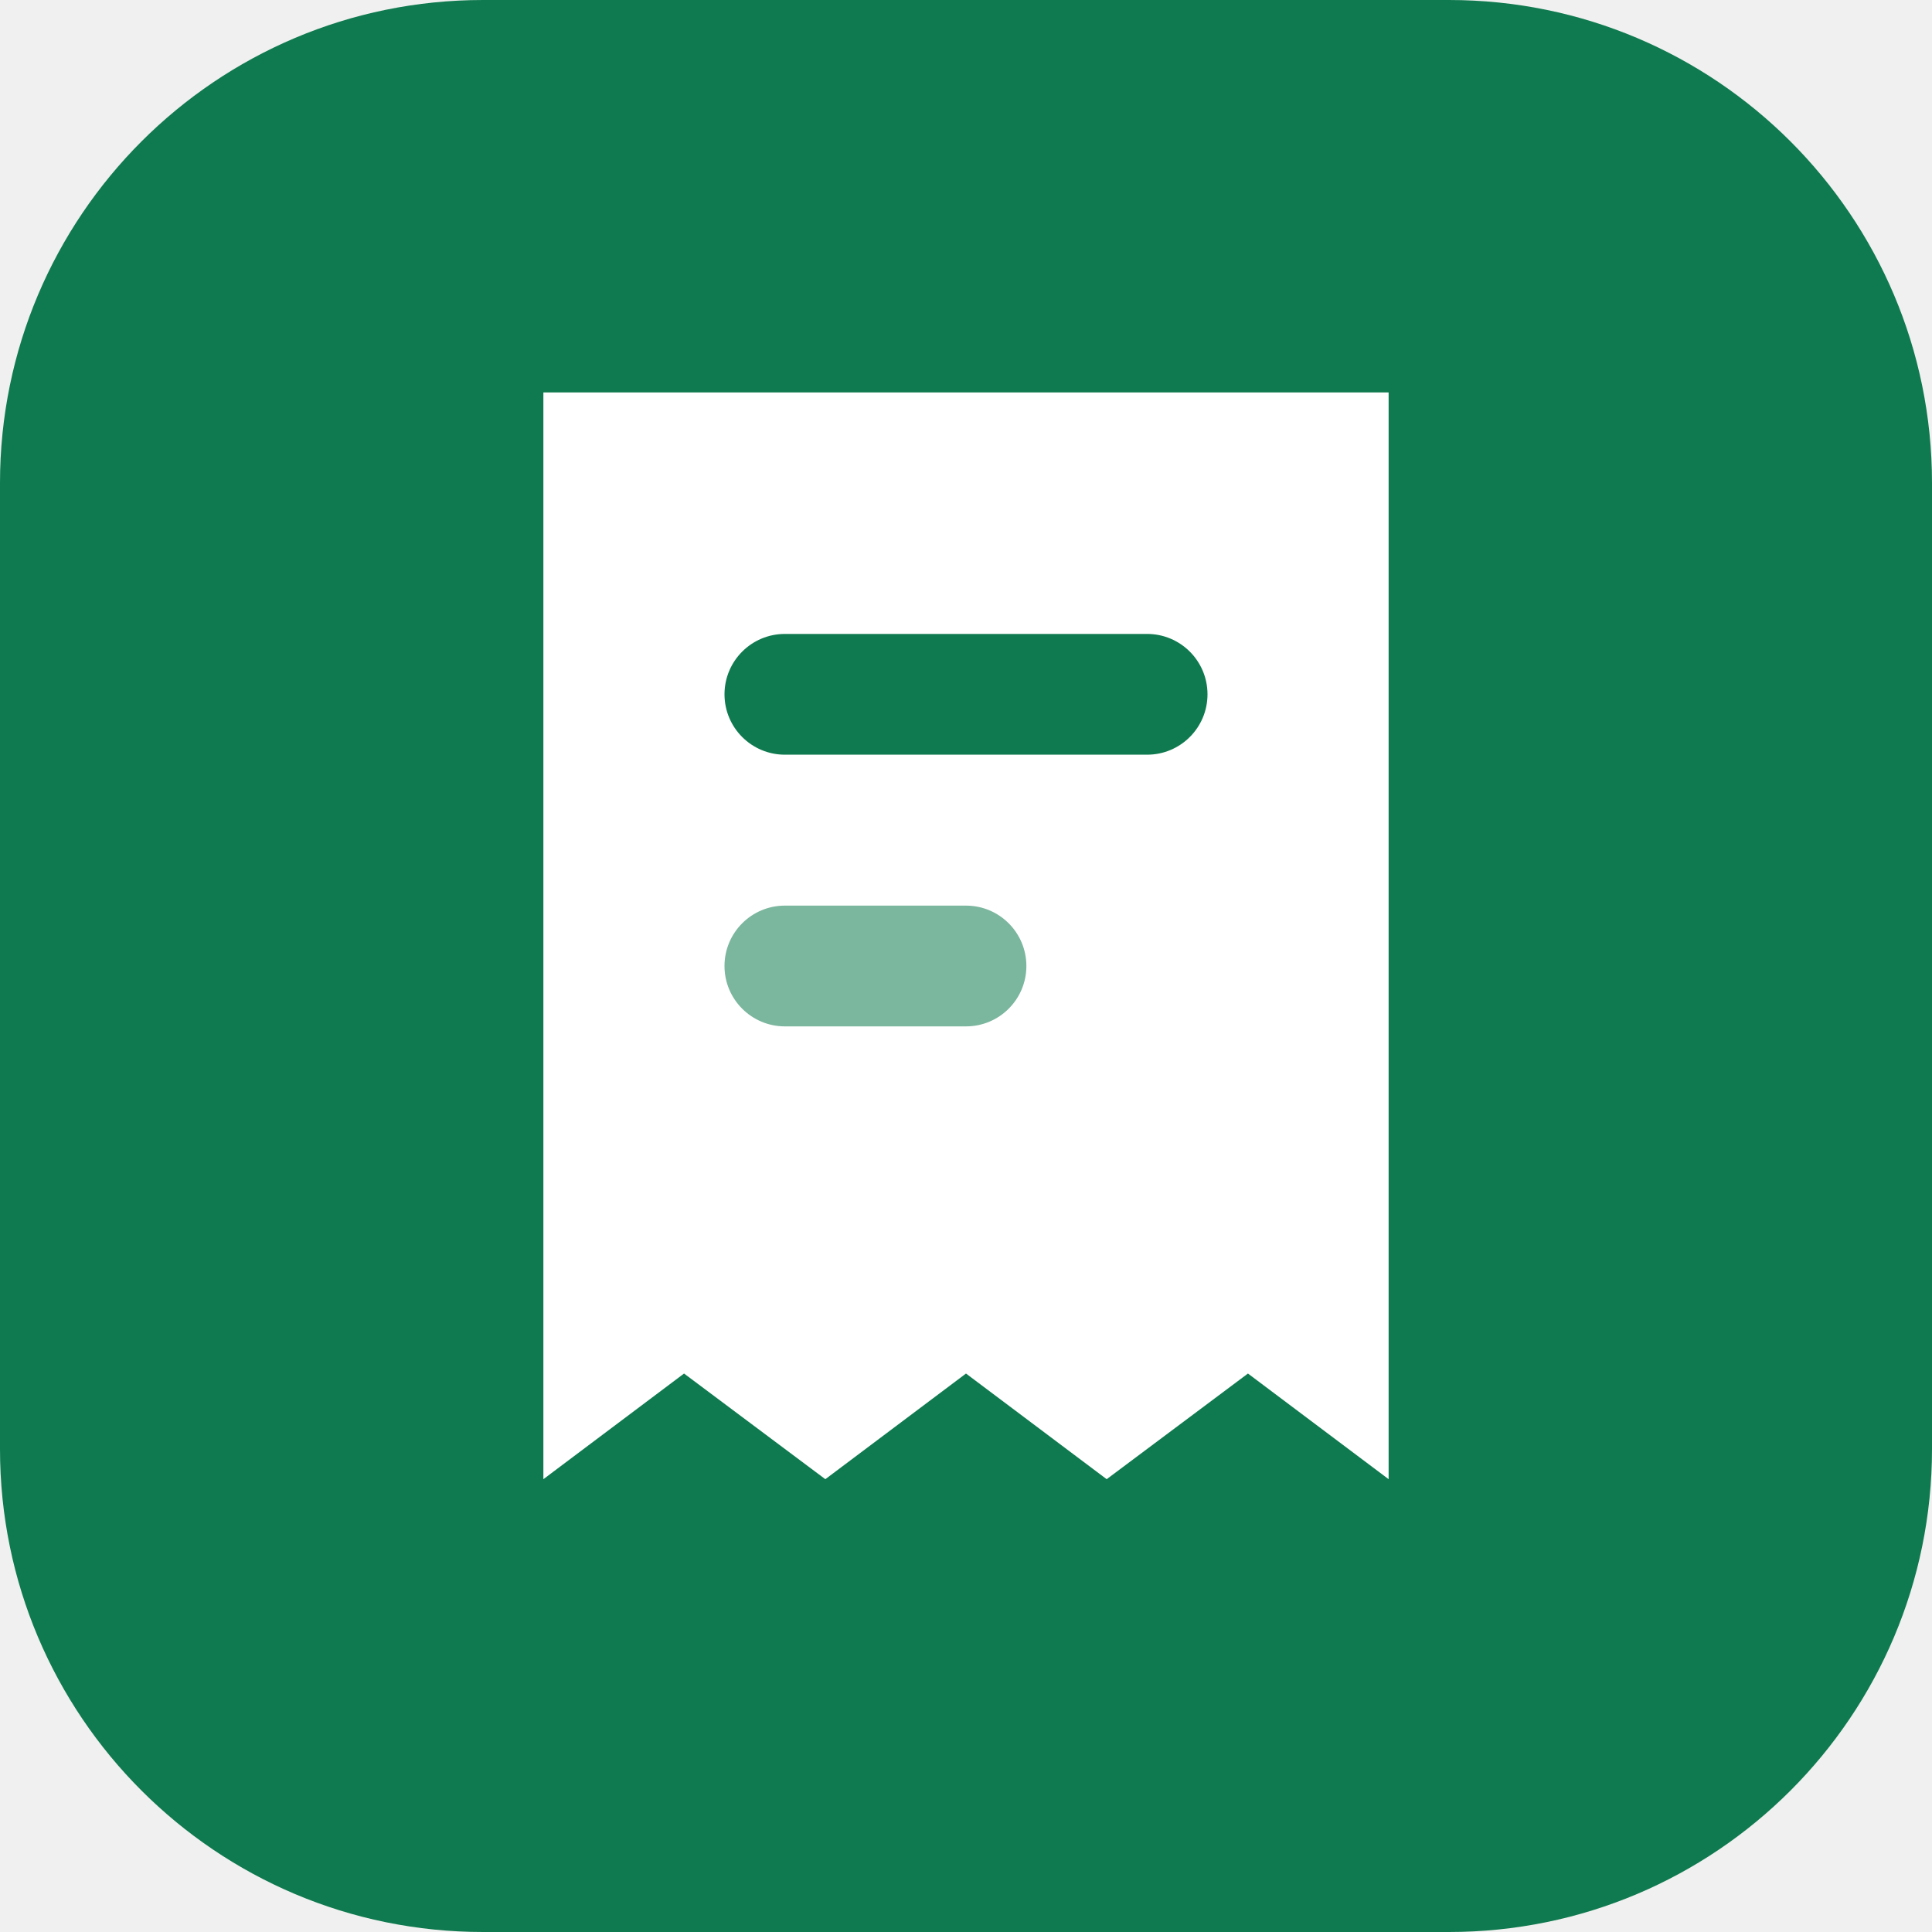
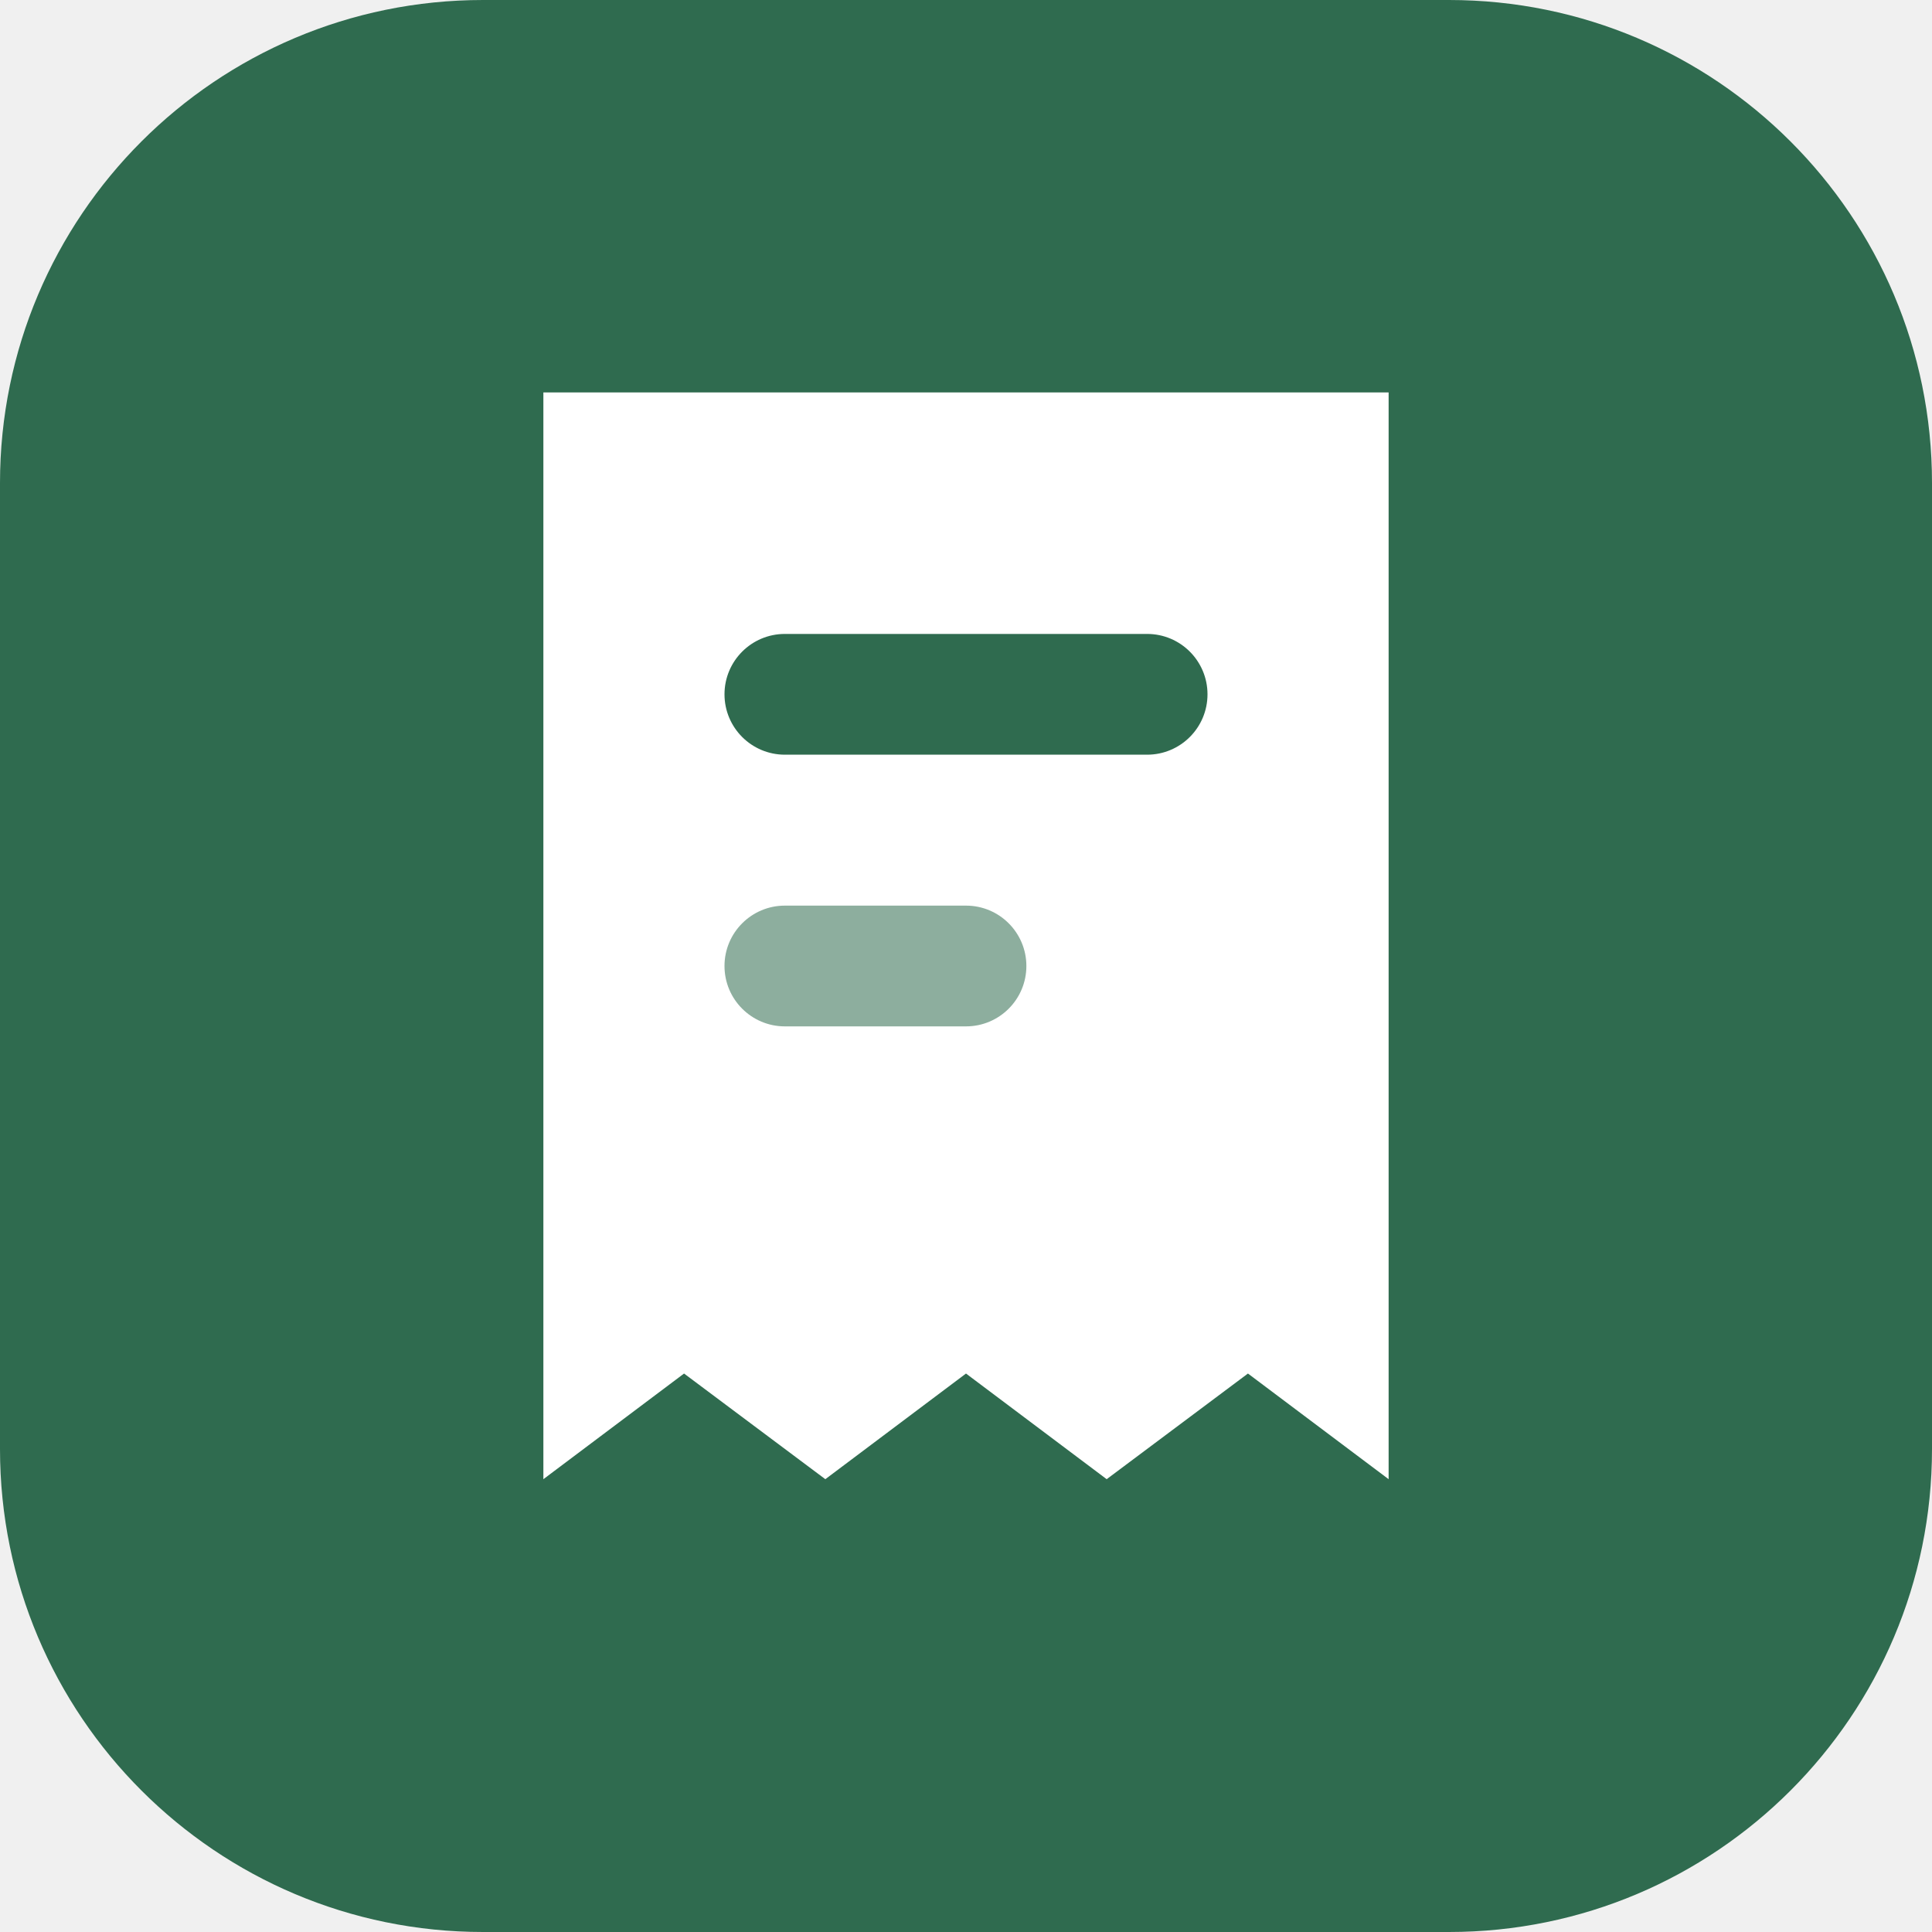
<svg xmlns="http://www.w3.org/2000/svg" viewBox="0 0 32 32">
-   <rect width="32" height="32" rx="8" fill="#0f7a4f" />
+   <rect width="32" height="32" rx="8" fill="#2f6b4f" />
  <path d="M9 6.5H23V24.5L20.67 22.75L18.33 24.5L16 22.75L13.67 24.5L11.33 22.75L9 24.5Z" fill="#fff" />
-   <rect x="12" y="10.5" width="8" height="2" rx="1" fill="#0f7a4f" />
-   <rect x="12" y="15" width="5" height="2" rx="1" fill="#0f7a4f" opacity=".55" />
+   <rect x="12" y="10.5" width="8" height="2" rx="1" fill="#2f6b4f" />
+   <rect x="12" y="15" width="5" height="2" rx="1" fill="#2f6b4f" opacity=".55" />
</svg>
